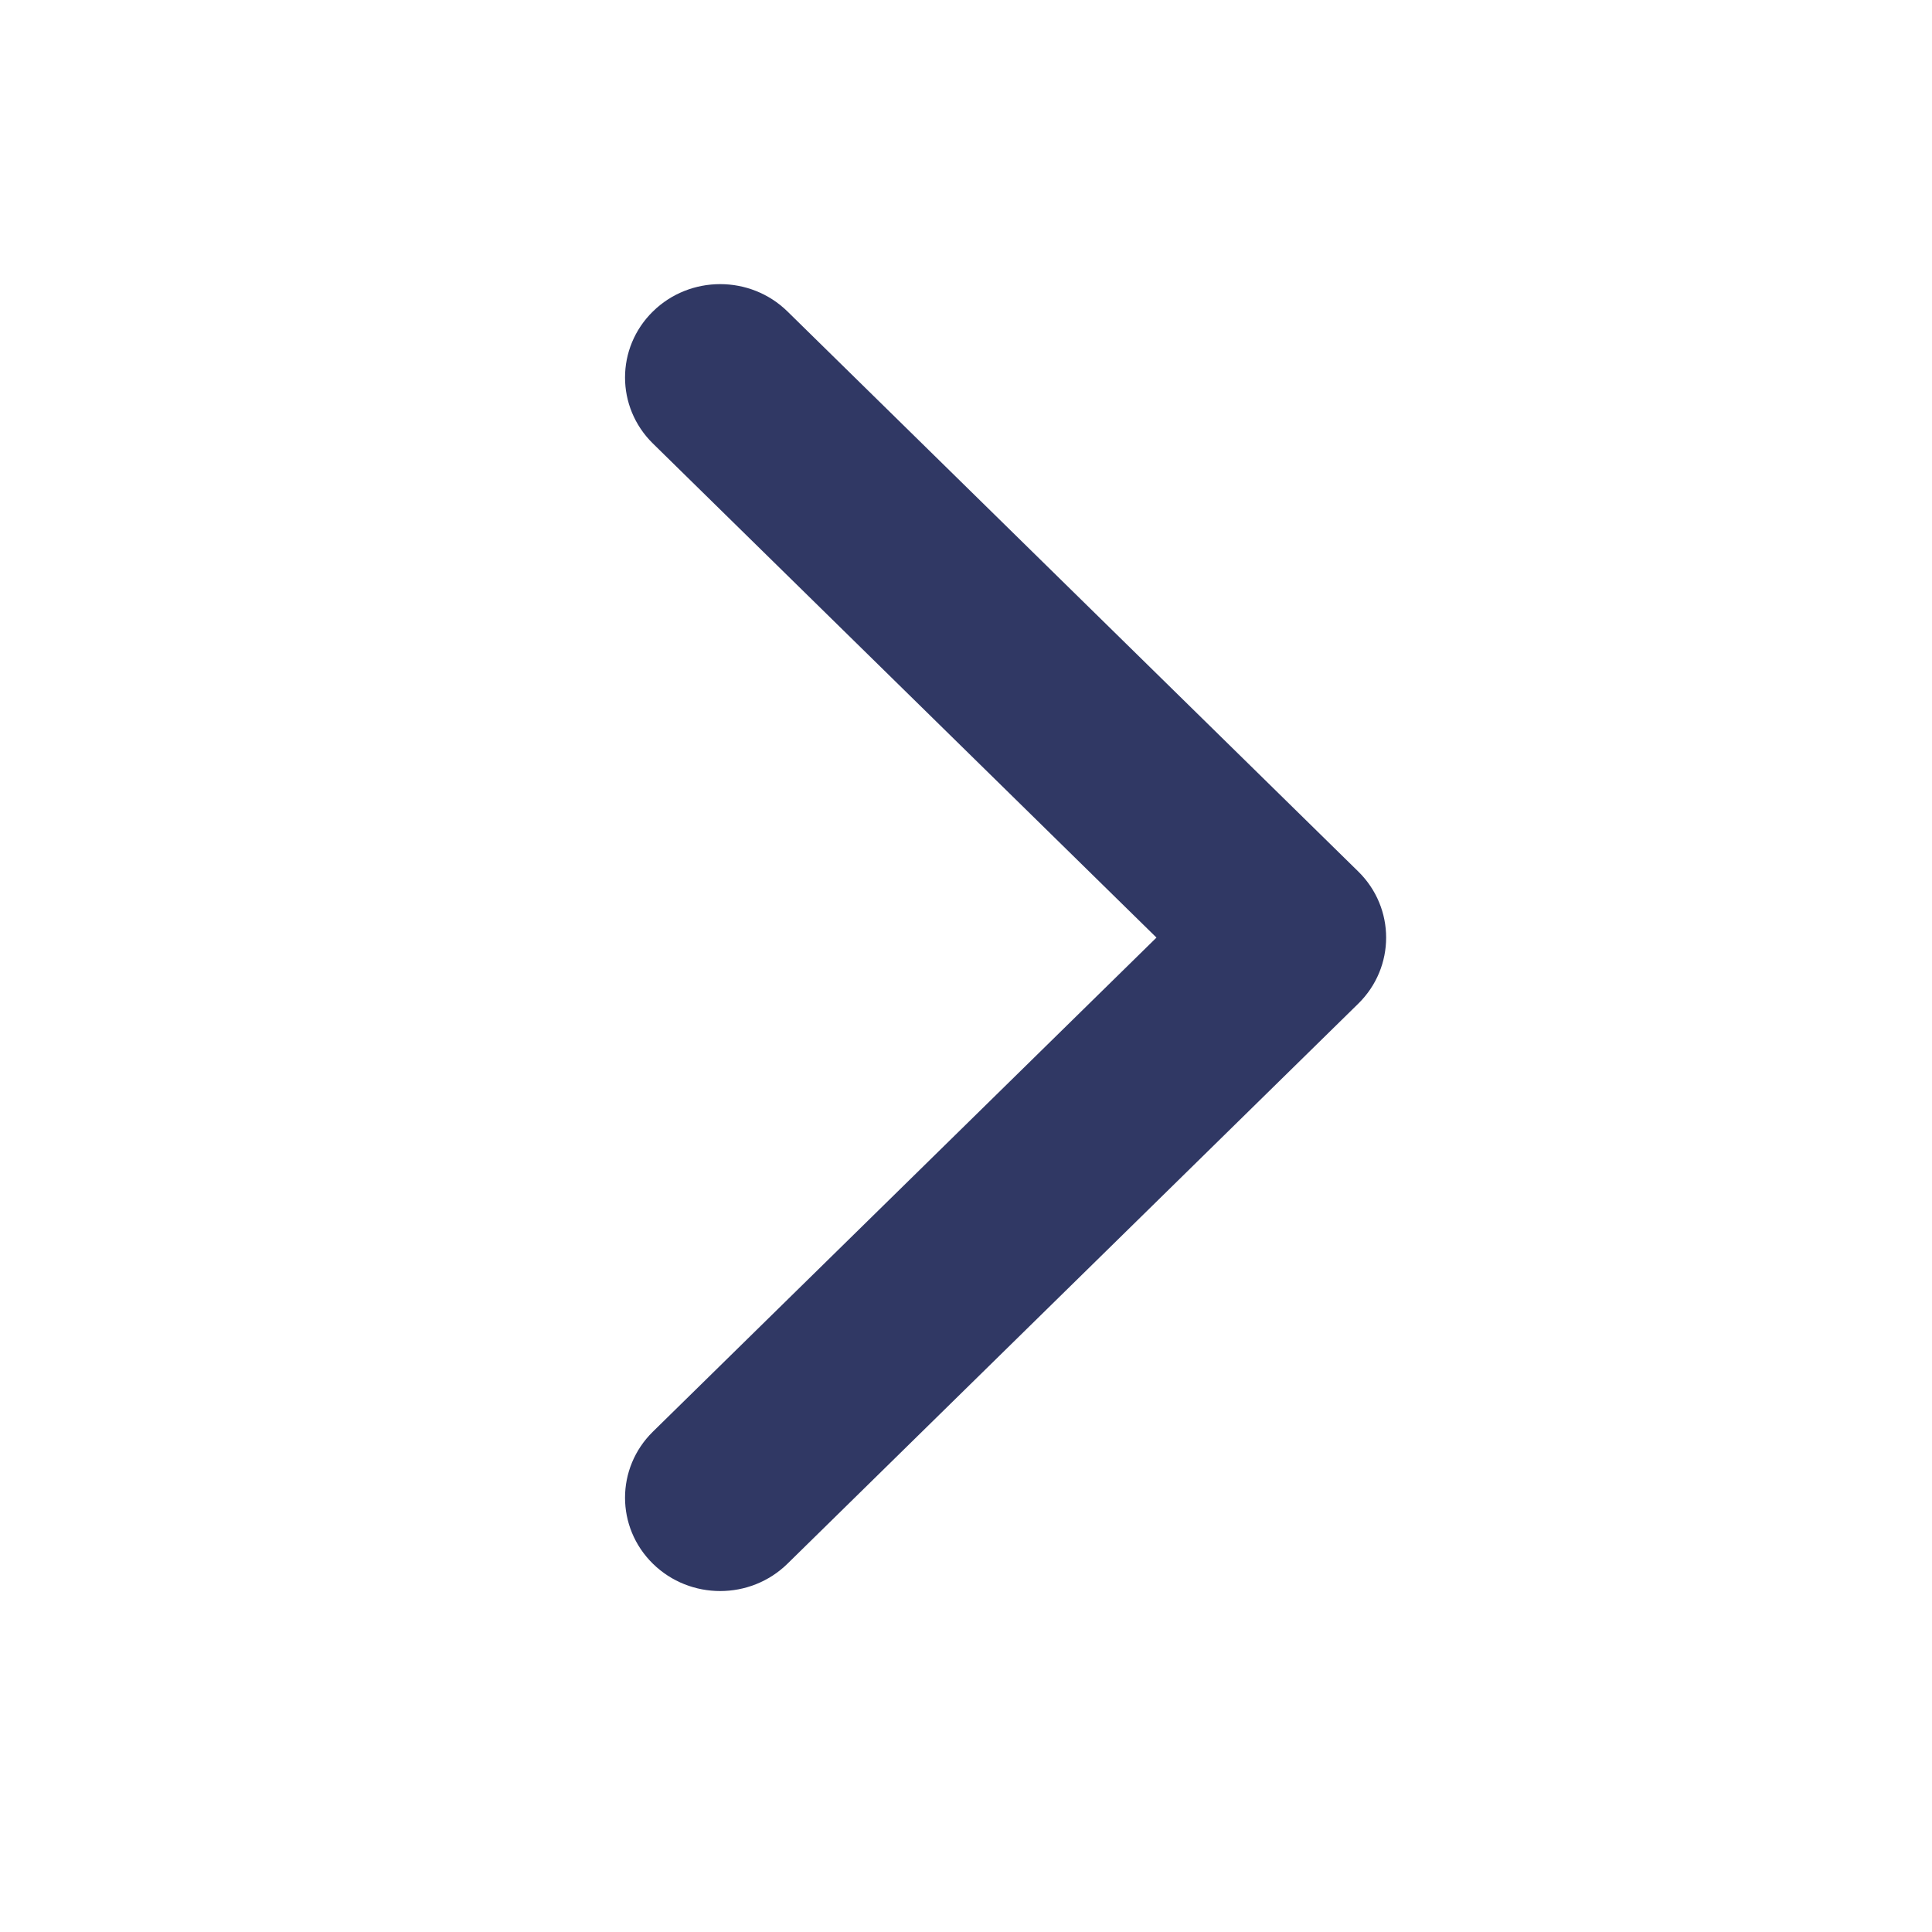
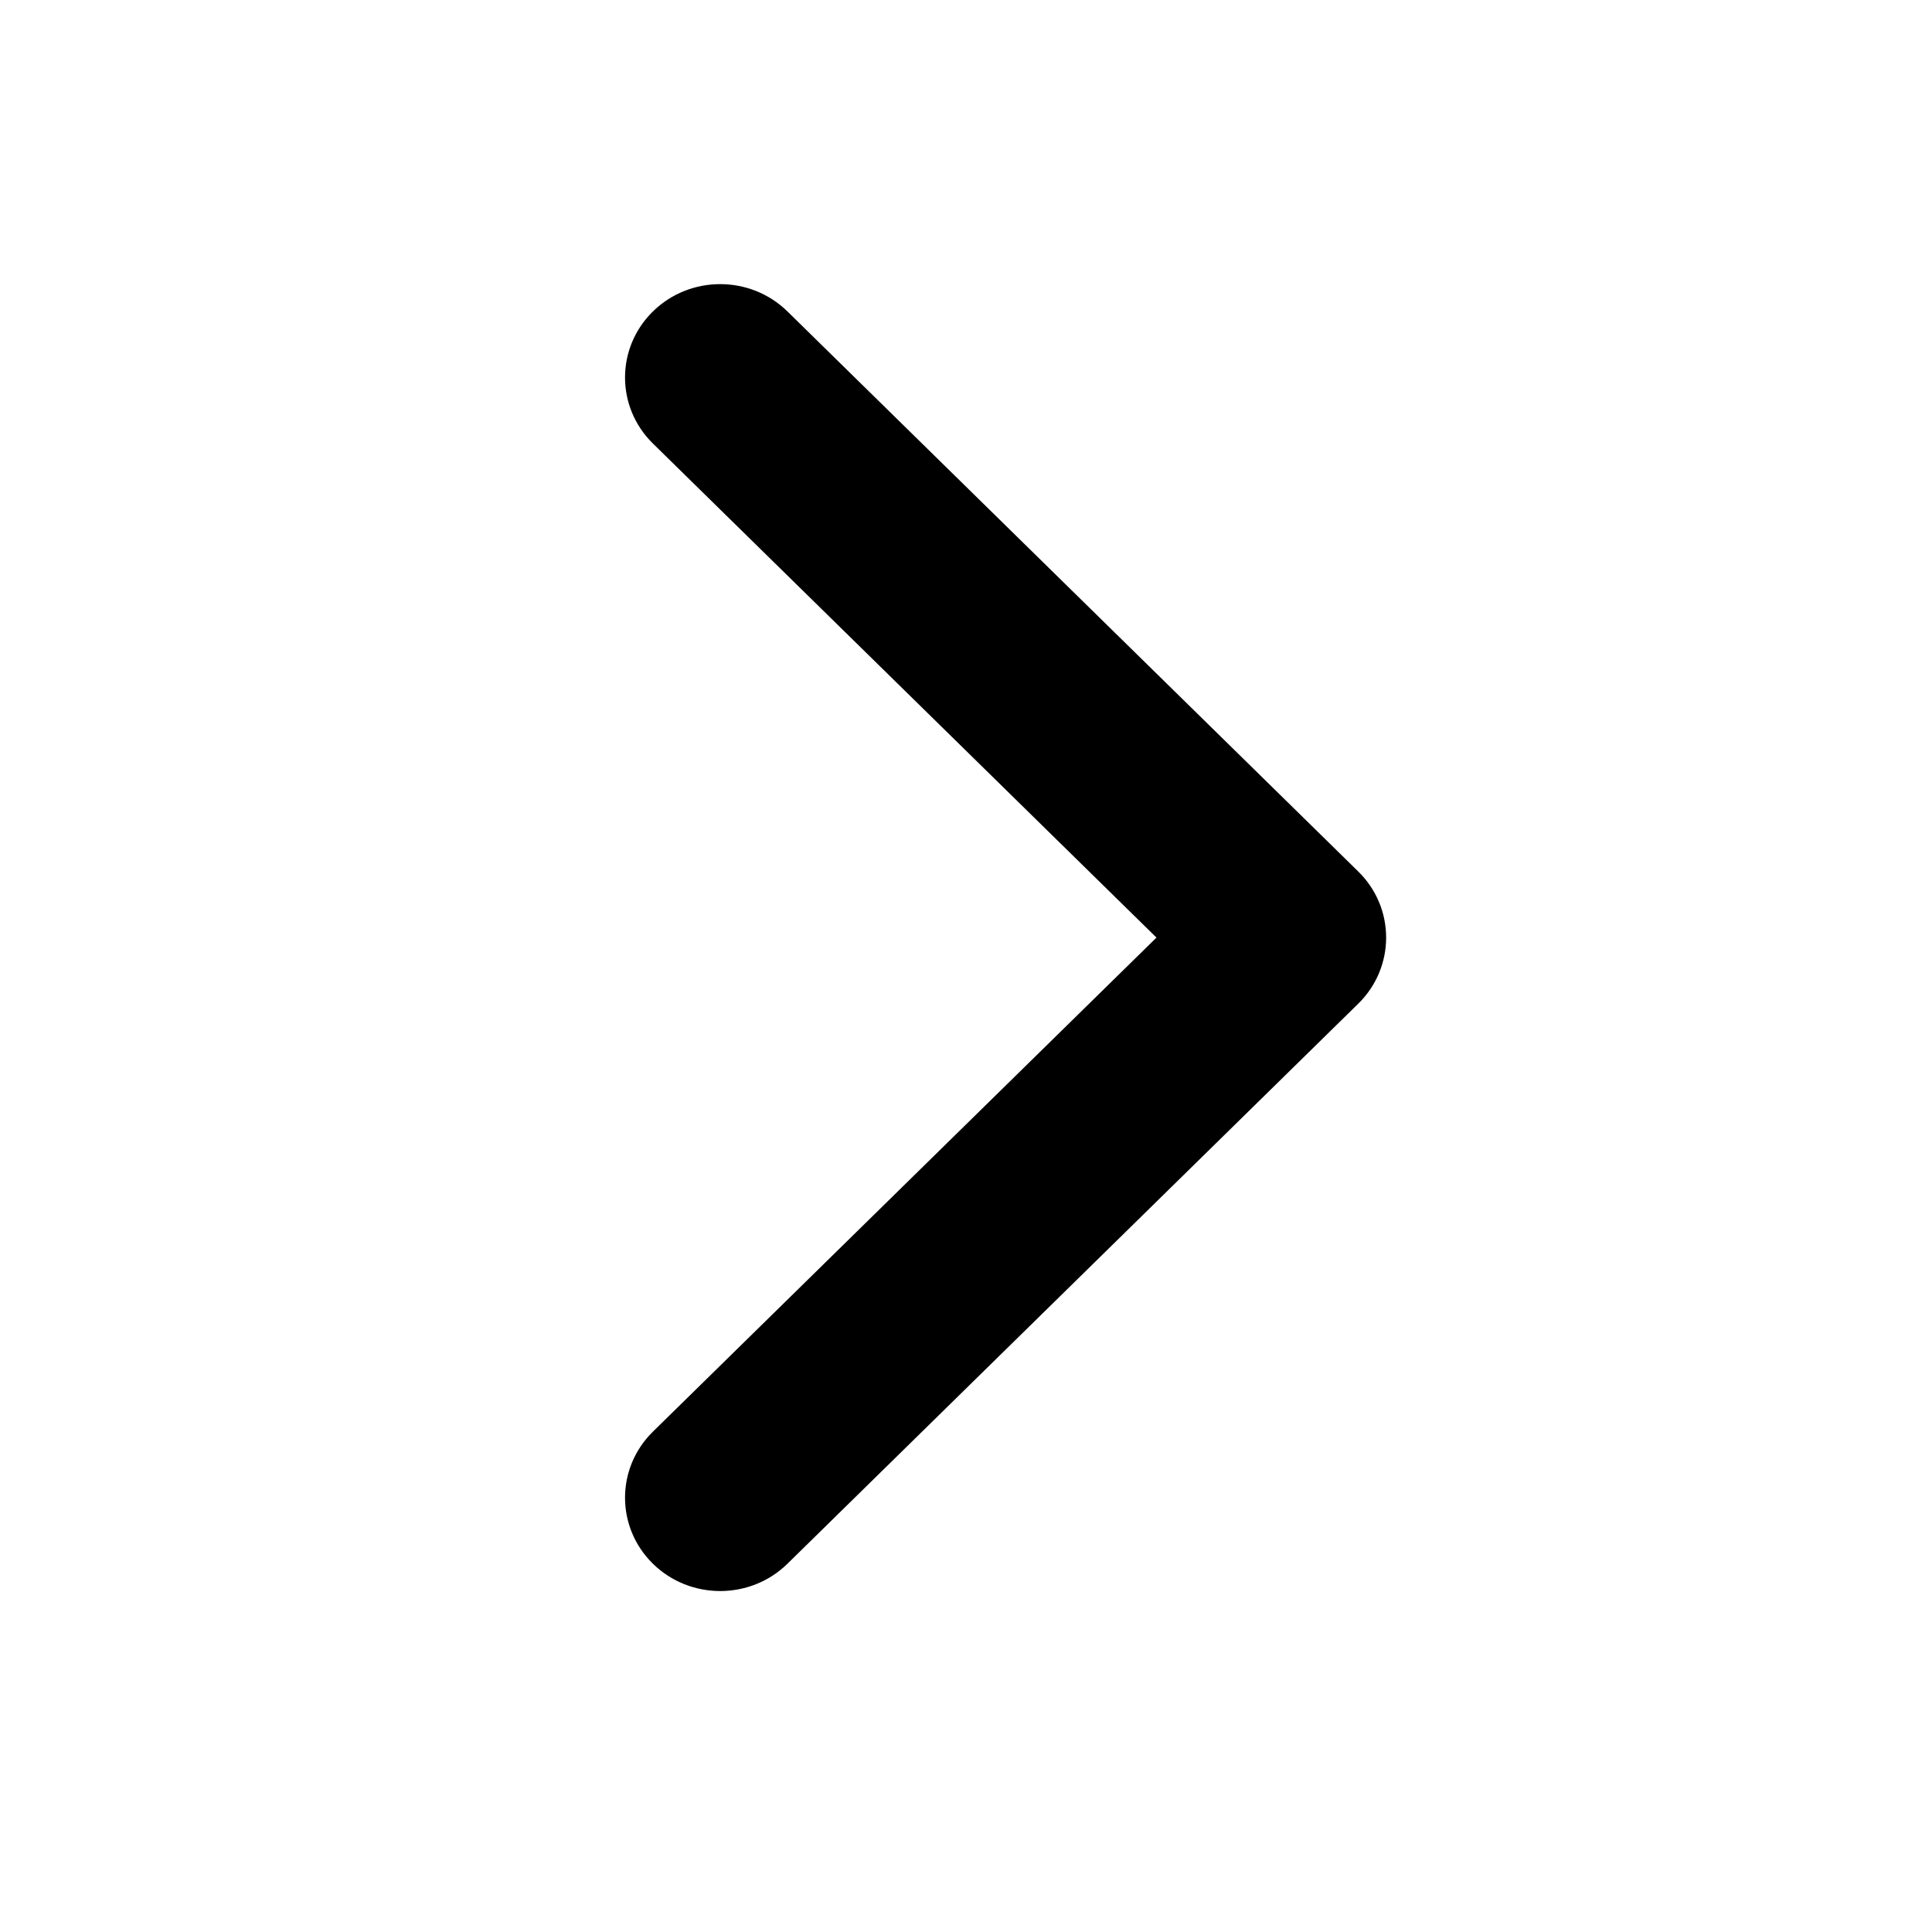
- <svg xmlns="http://www.w3.org/2000/svg" width="34" height="34" viewBox="0 0 34 34" fill="none">
-   <path fill-rule="evenodd" clip-rule="evenodd" d="M11.49 27.519C10.836 26.877 10.836 25.837 11.49 25.195L20.352 16.5L11.49 7.805C10.836 7.163 10.836 6.123 11.49 5.481C12.144 4.84 13.204 4.84 13.858 5.481L23.904 15.338C24.557 15.98 24.557 17.02 23.904 17.662L13.858 27.519C13.204 28.16 12.144 28.16 11.49 27.519Z" fill="#303864" />
+ <svg xmlns="http://www.w3.org/2000/svg" width="34" height="34" viewBox="0 0 34 34">
+   <path fill-rule="evenodd" clip-rule="evenodd" d="M11.49 27.519C10.836 26.877 10.836 25.837 11.49 25.195L20.352 16.5L11.49 7.805C10.836 7.163 10.836 6.123 11.49 5.481C12.144 4.84 13.204 4.84 13.858 5.481L23.904 15.338C24.557 15.98 24.557 17.02 23.904 17.662L13.858 27.519C13.204 28.16 12.144 28.16 11.49 27.519Z" />
</svg>
